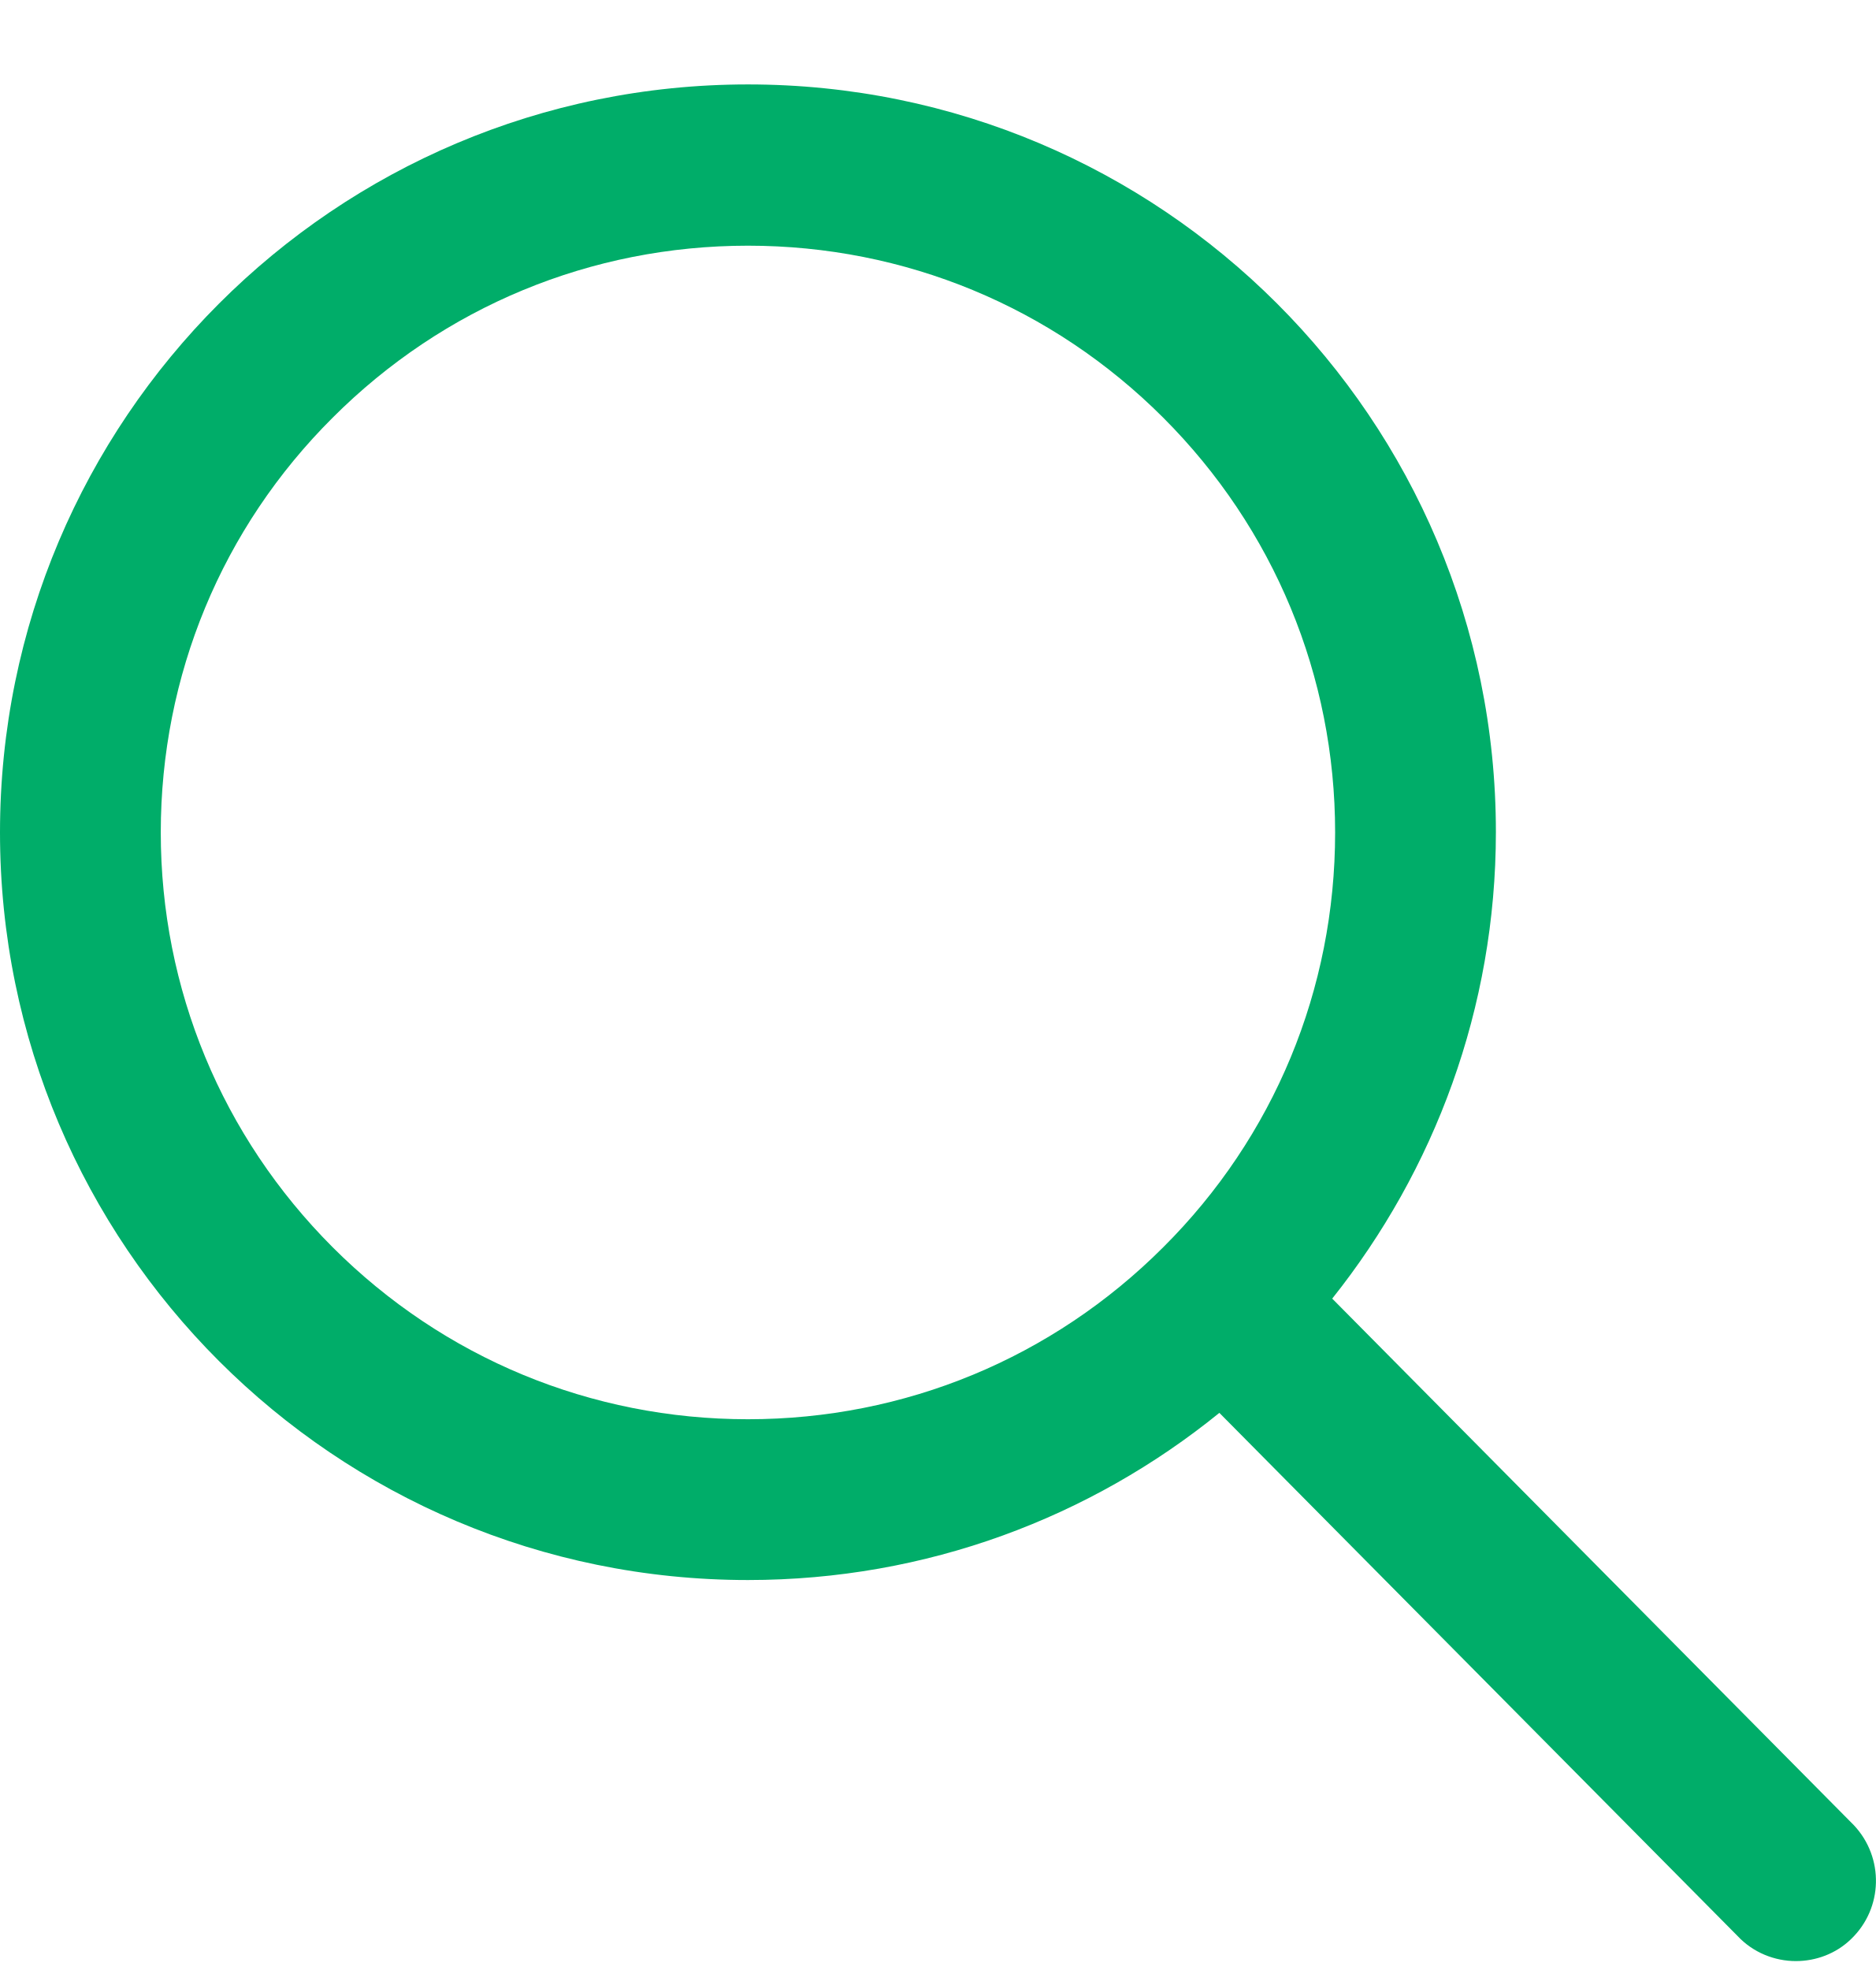
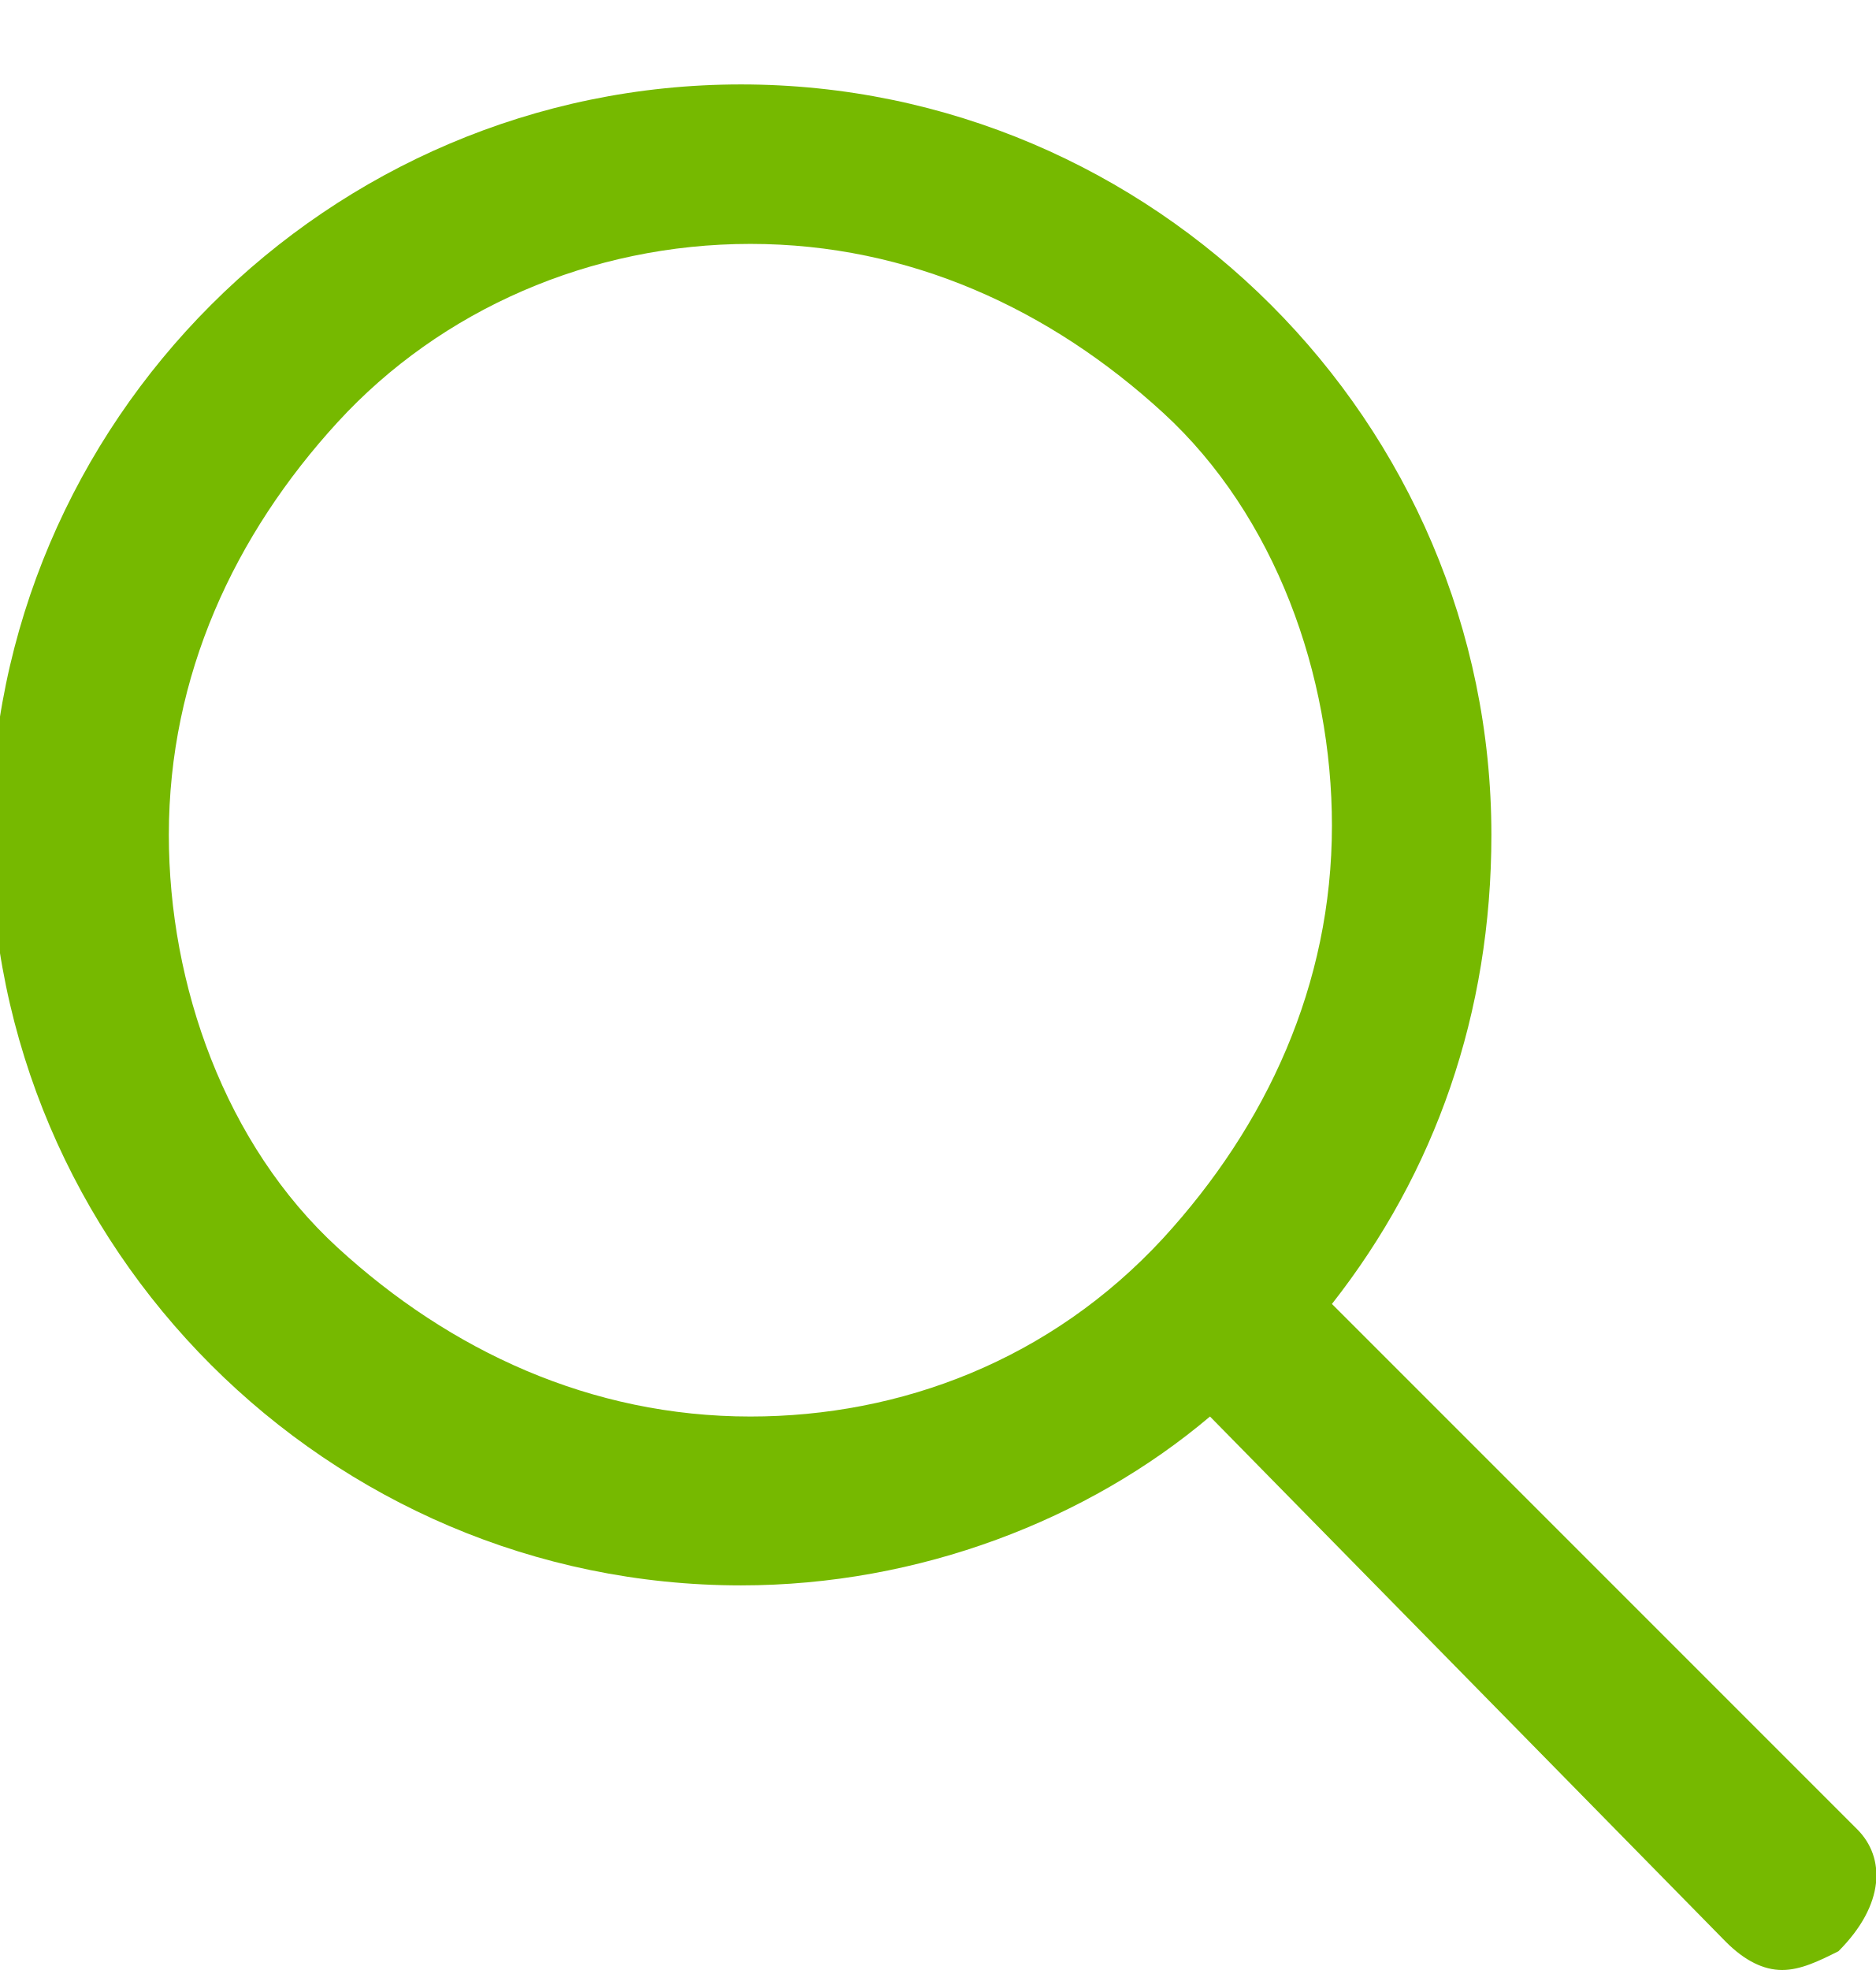
- <svg xmlns="http://www.w3.org/2000/svg" width="20" height="21" version="1.1" viewBox="0 0 20 21">
-   <g id="Page-1" fill="none" fill-rule="evenodd" stroke="none" stroke-width="1">
-     <g id="search" fill="#00AD69" fill-rule="nonzero">
-       <path id="Shape" d="M19.765,19.457 L14.203,13.843 C15.291,12.478 15.948,10.749 15.948,8.869 C15.948,4.468 12.38,0.9 7.974,0.9 C3.568,0.9 0,4.473 0,8.874 C0,13.275 3.568,16.843 7.974,16.843 C9.88,16.843 11.625,16.176 13,15.061 L18.526,20.639 C18.692,20.816 18.922,20.905 19.146,20.905 C19.359,20.905 19.573,20.827 19.734,20.671 C20.078,20.342 20.088,19.801 19.765,19.457 Z M7.974,15.129 C6.302,15.129 4.729,14.478 3.547,13.296 C2.365,12.113 1.714,10.541 1.714,8.874 C1.714,7.202 2.365,5.629 3.547,4.452 C4.729,3.27 6.302,2.619 7.974,2.619 C9.646,2.619 11.219,3.27 12.401,4.452 C13.583,5.634 14.234,7.207 14.234,8.874 C14.234,10.546 13.583,12.119 12.401,13.296 C11.219,14.478 9.646,15.129 7.974,15.129 Z" />
+ <svg xmlns="http://www.w3.org/2000/svg" version="1.1" id="Layer_1" x="0px" y="0px" viewBox="0 0 20 21" style="enable-background:new 0 0 20 21;" xml:space="preserve">
+   <style type="text/css">
+ 	.st0{fill:#76B900;}
+ </style>
+   <g id="Page-1">
+     <g id="search">
+       <path id="Shape" class="st0" d="M19.8,19.5l-5.6-5.6c1.1-1.4,1.7-3.1,1.7-5c0-4.4-3.6-8-8-8s-8,3.6-8,8s3.6,8,8,8    c1.9,0,3.7-0.7,5-1.8l5.5,5.6c0.2,0.2,0.4,0.3,0.6,0.3c0.2,0,0.4-0.1,0.6-0.2C20.1,20.3,20.1,19.8,19.8,19.5z M8,15.1    c-1.7,0-3.2-0.7-4.4-1.8s-1.8-2.8-1.8-4.4c0-1.7,0.7-3.2,1.8-4.4C4.7,3.3,6.3,2.6,8,2.6s3.2,0.7,4.4,1.8s1.8,2.8,1.8,4.4    c0,1.7-0.7,3.2-1.8,4.4C11.2,14.5,9.6,15.1,8,15.1z" />
    </g>
  </g>
</svg>
